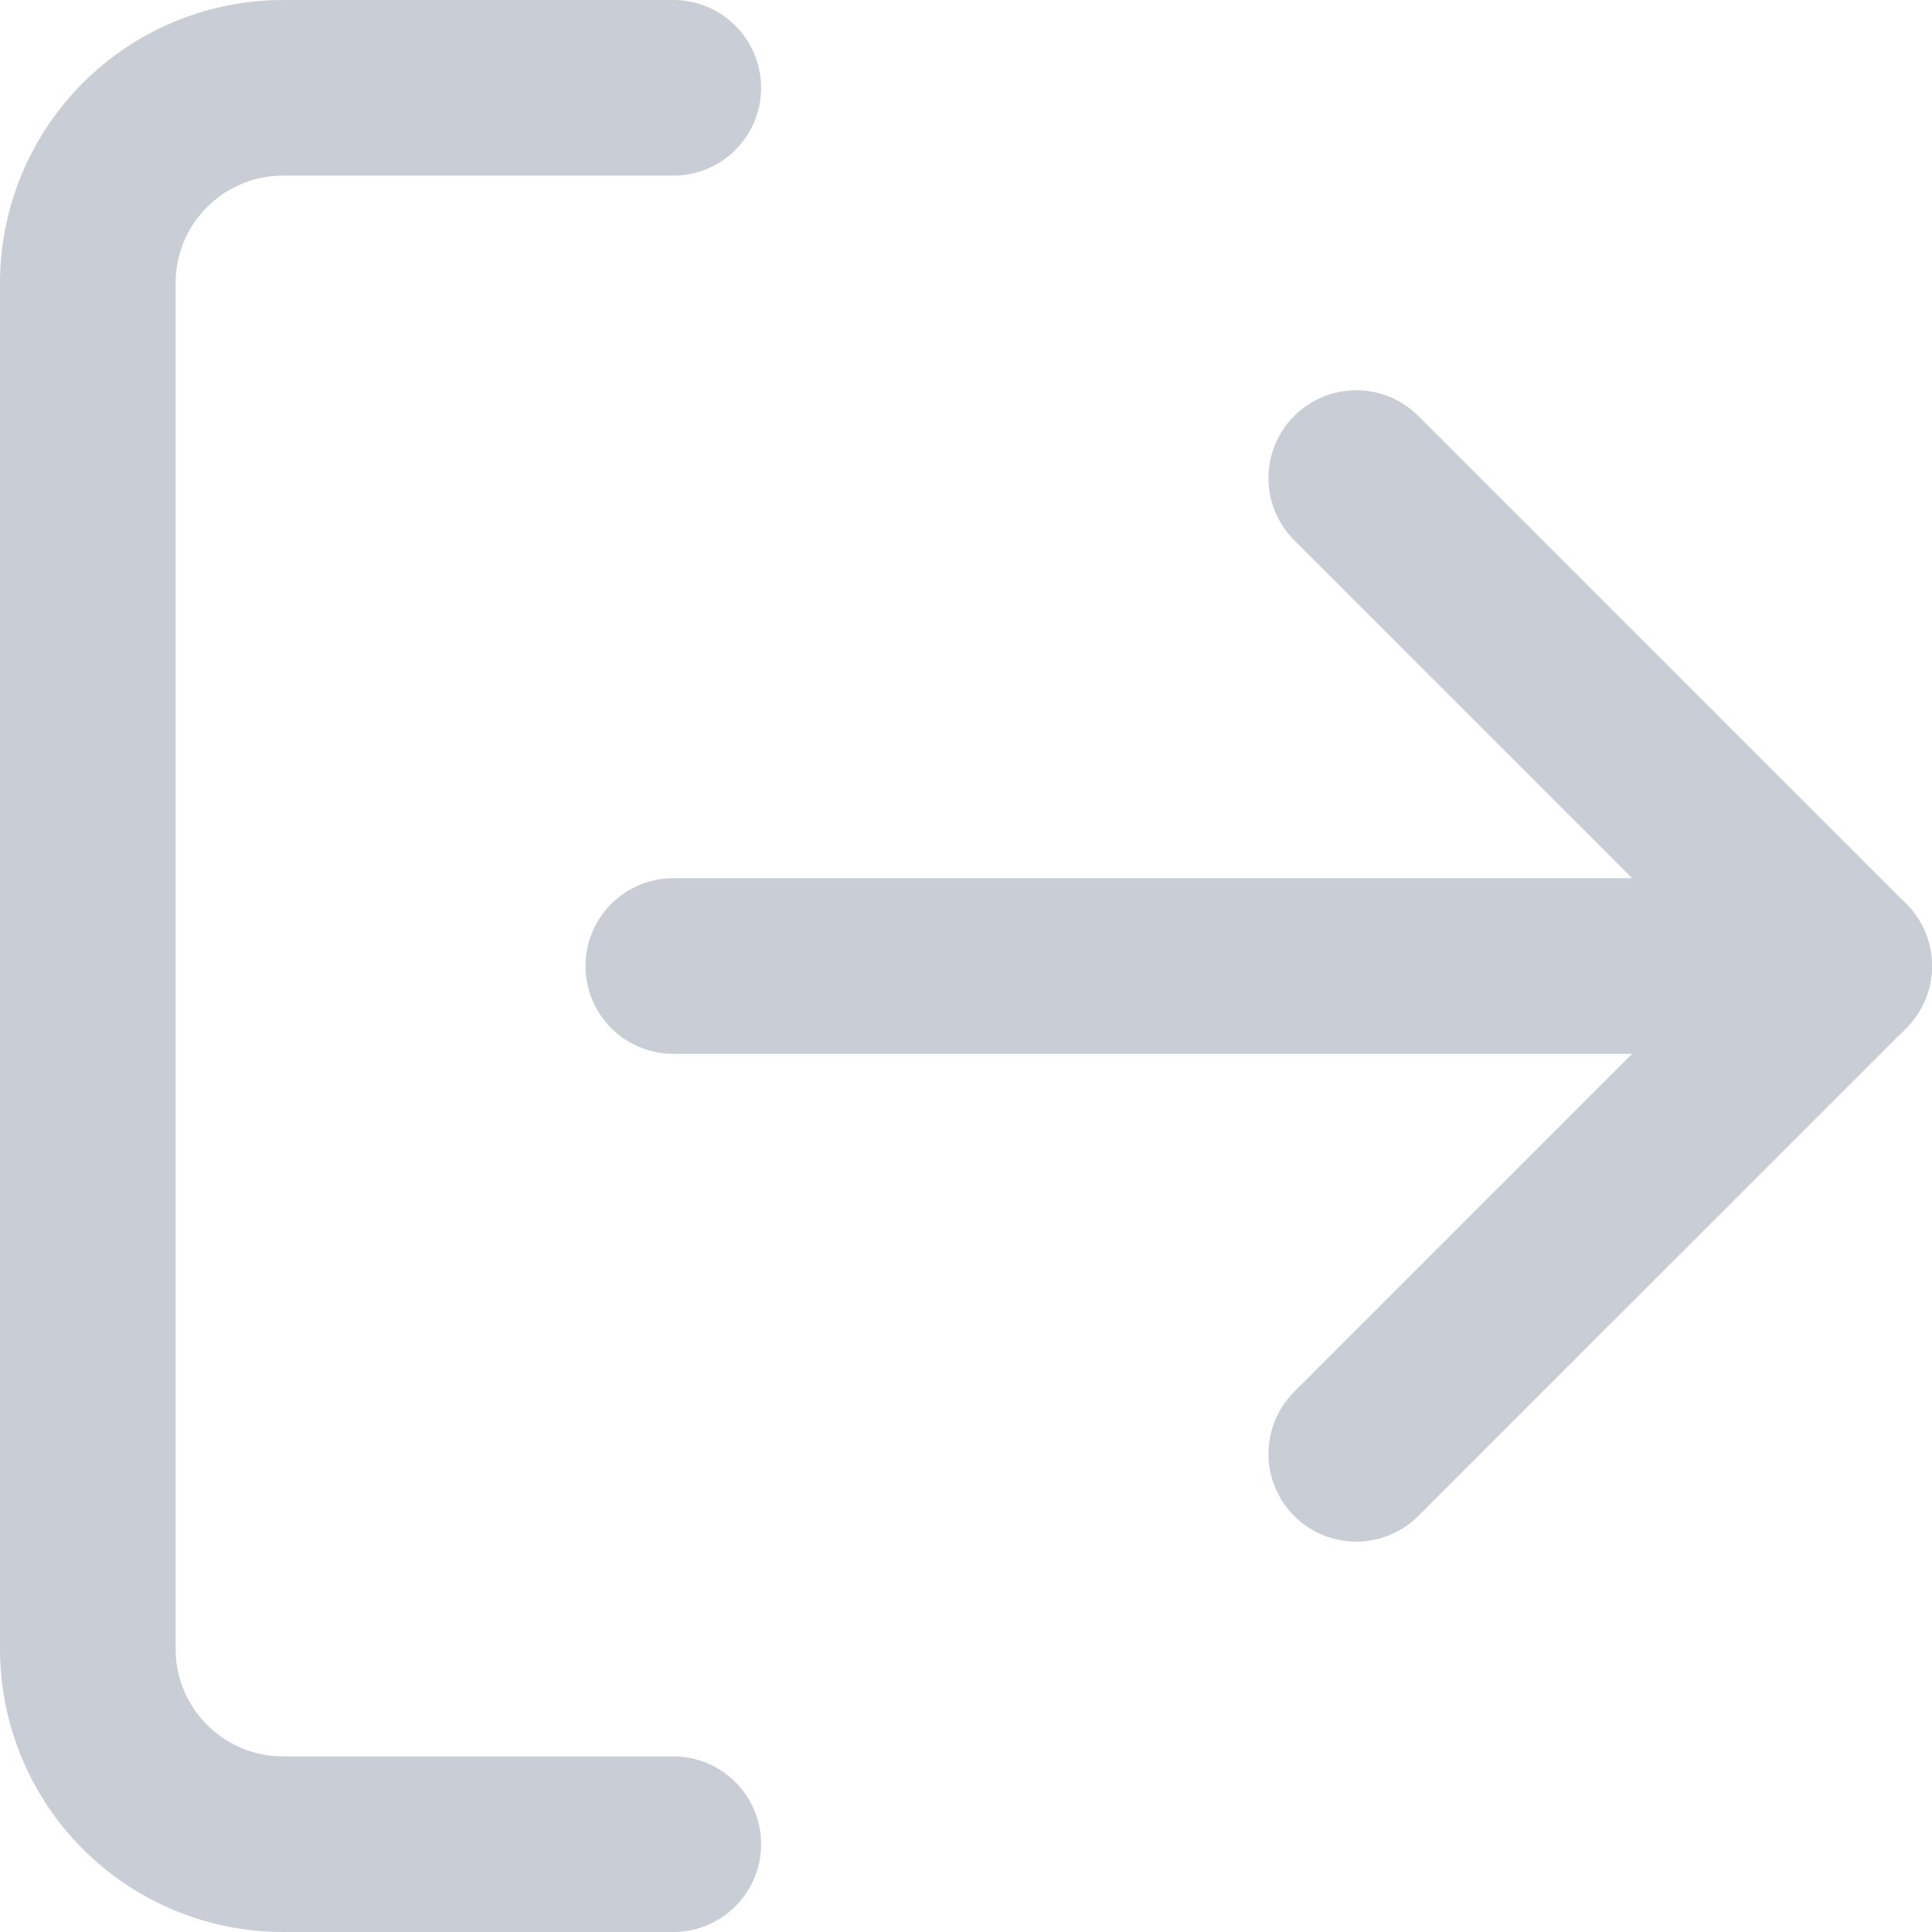
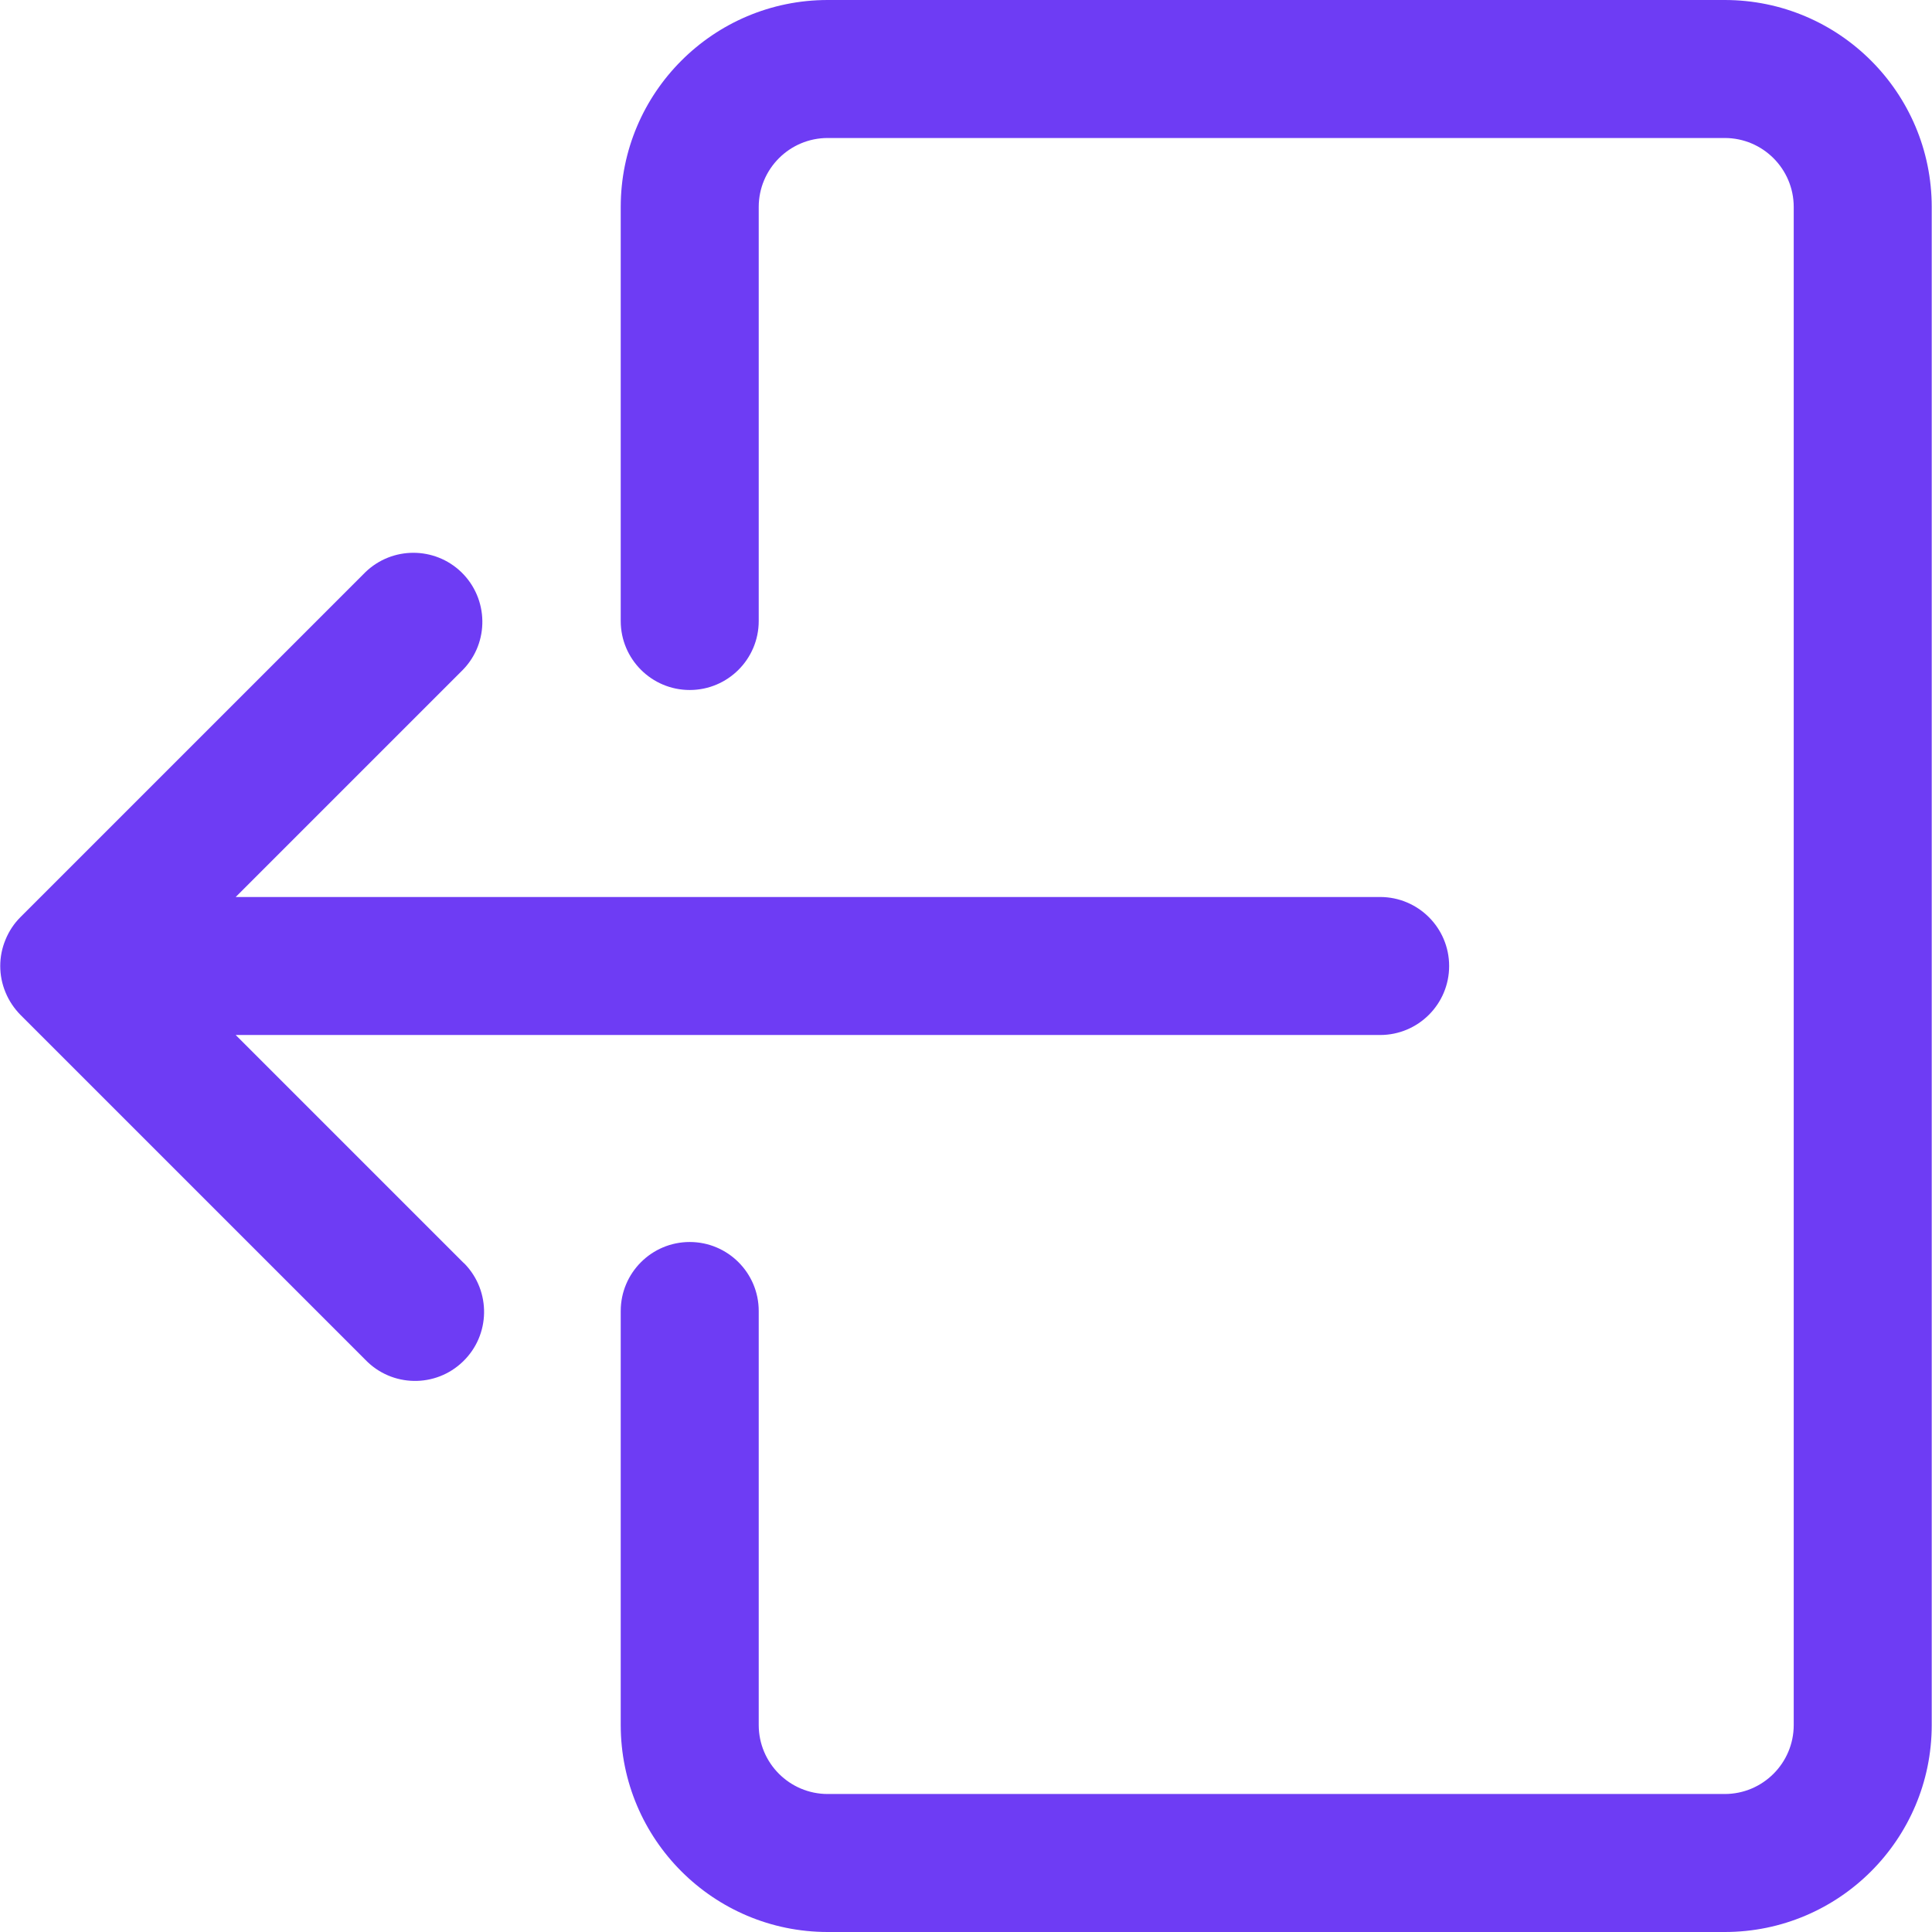
- <svg xmlns="http://www.w3.org/2000/svg" width="22" height="22" viewBox="0 0 22 22" fill="none">
-   <path d="M7.667 21H3.222C2.633 21 2.068 20.766 1.651 20.349C1.234 19.932 1 19.367 1 18.778V3.222C1 2.633 1.234 2.068 1.651 1.651C2.068 1.234 2.633 1 3.222 1H7.667" stroke="#C9CED6" stroke-width="2" stroke-linecap="round" stroke-linejoin="round" />
-   <path d="M15.444 16.555L21 11L15.444 5.444" stroke="#C9CED6" stroke-width="2" stroke-linecap="round" stroke-linejoin="round" />
-   <path d="M21 11H7.667" stroke="#C9CED6" stroke-width="2" stroke-linecap="round" stroke-linejoin="round" />
+ <svg xmlns="http://www.w3.org/2000/svg" width="14" height="14" viewBox="0 0 14 14" fill="none">
+   <path d="M12.498 0H5.998C5.17 0 4.498 0.672 4.498 1.5V4.5C4.498 4.776 4.722 5 4.998 5C5.274 5 5.498 4.776 5.498 4.5V1.5C5.498 1.224 5.722 1 5.998 1H12.498C12.774 1 12.998 1.224 12.998 1.5V12.5C12.998 12.776 12.774 13 12.498 13H5.998C5.722 13 5.498 12.776 5.498 12.5V9.5C5.498 9.224 5.274 9 4.998 9C4.722 9 4.498 9.224 4.498 9.5V12.5C4.498 13.328 5.17 14 5.998 14H12.498C13.326 14 13.998 13.328 13.998 12.5V1.5C13.998 0.672 13.326 0 12.498 0Z" fill="#6E3CF4" />
+   <path d="M10.001 6.5H1.708L3.355 4.853C3.547 4.655 3.541 4.338 3.343 4.146C3.149 3.959 2.842 3.959 2.648 4.146L0.148 6.646C0.101 6.693 0.065 6.748 0.04 6.809C-0.011 6.931 -0.011 7.069 0.04 7.191C0.065 7.252 0.102 7.307 0.148 7.354L2.648 9.854C2.84 10.053 3.157 10.058 3.355 9.866C3.554 9.674 3.559 9.358 3.368 9.159C3.364 9.155 3.36 9.151 3.355 9.147L1.708 7.5H10.001C10.277 7.5 10.501 7.276 10.501 7C10.501 6.724 10.277 6.5 10.001 6.5Z" fill="#6E3CF4" />
</svg>
